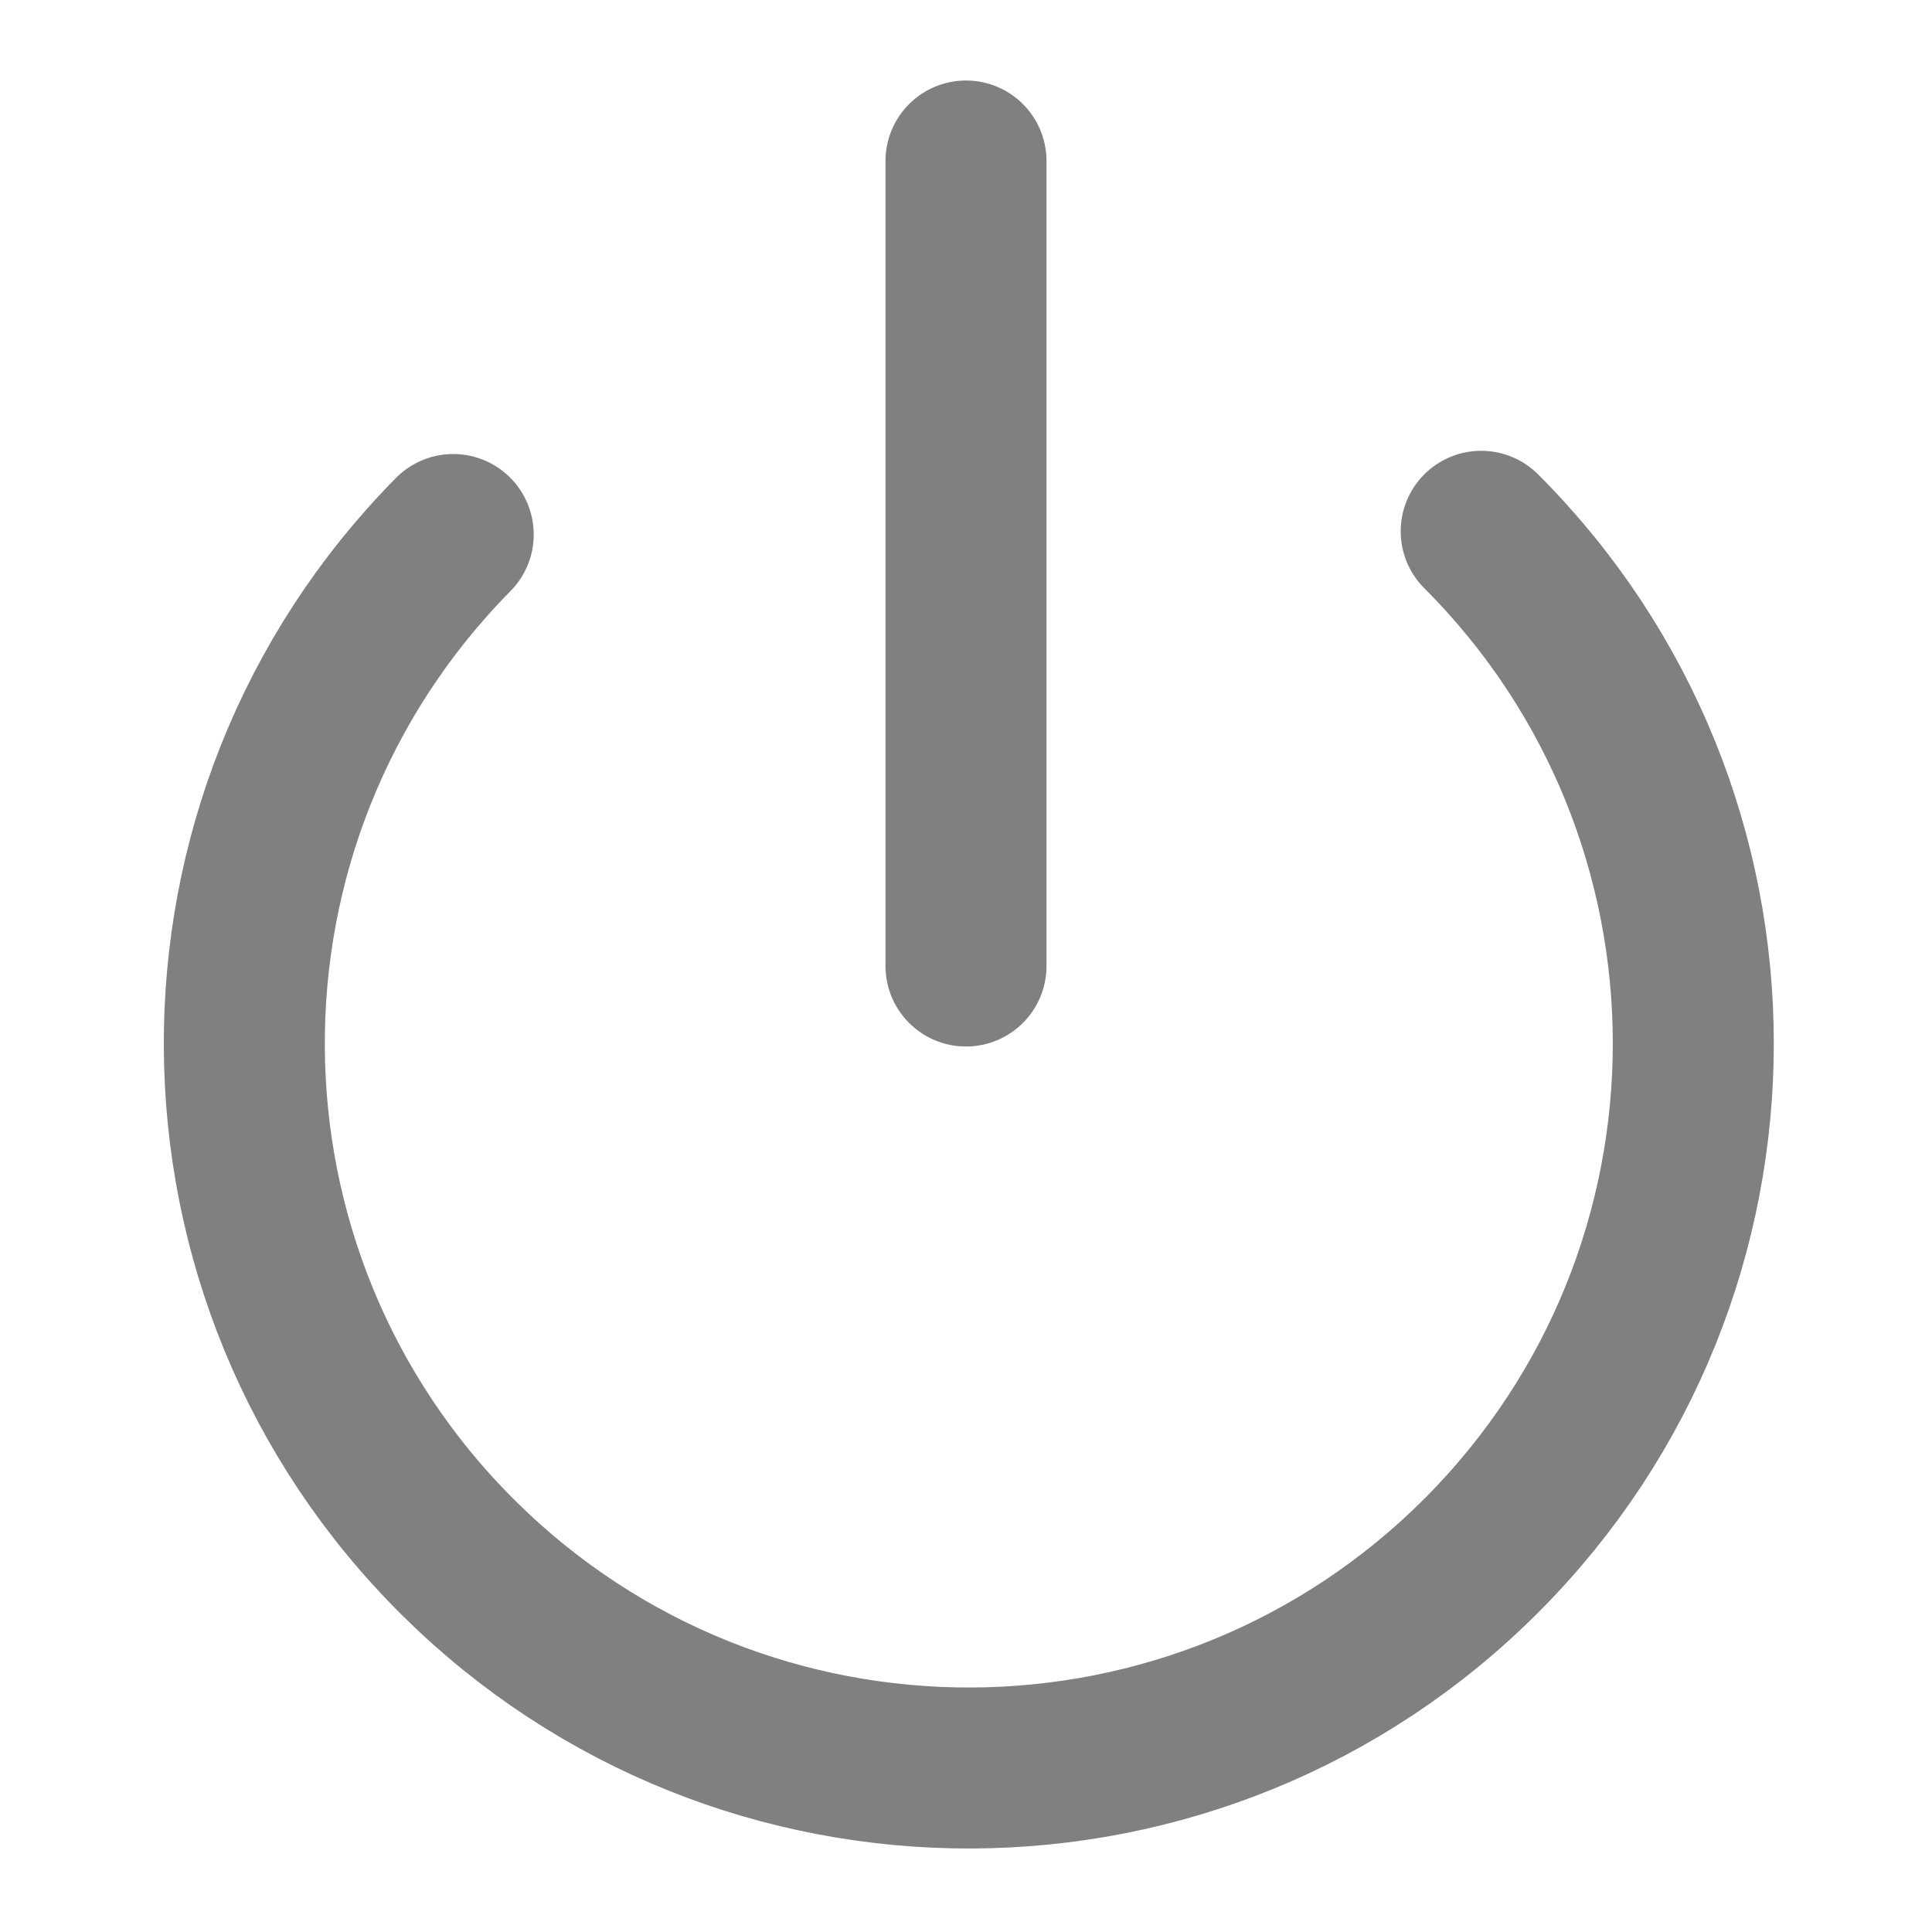
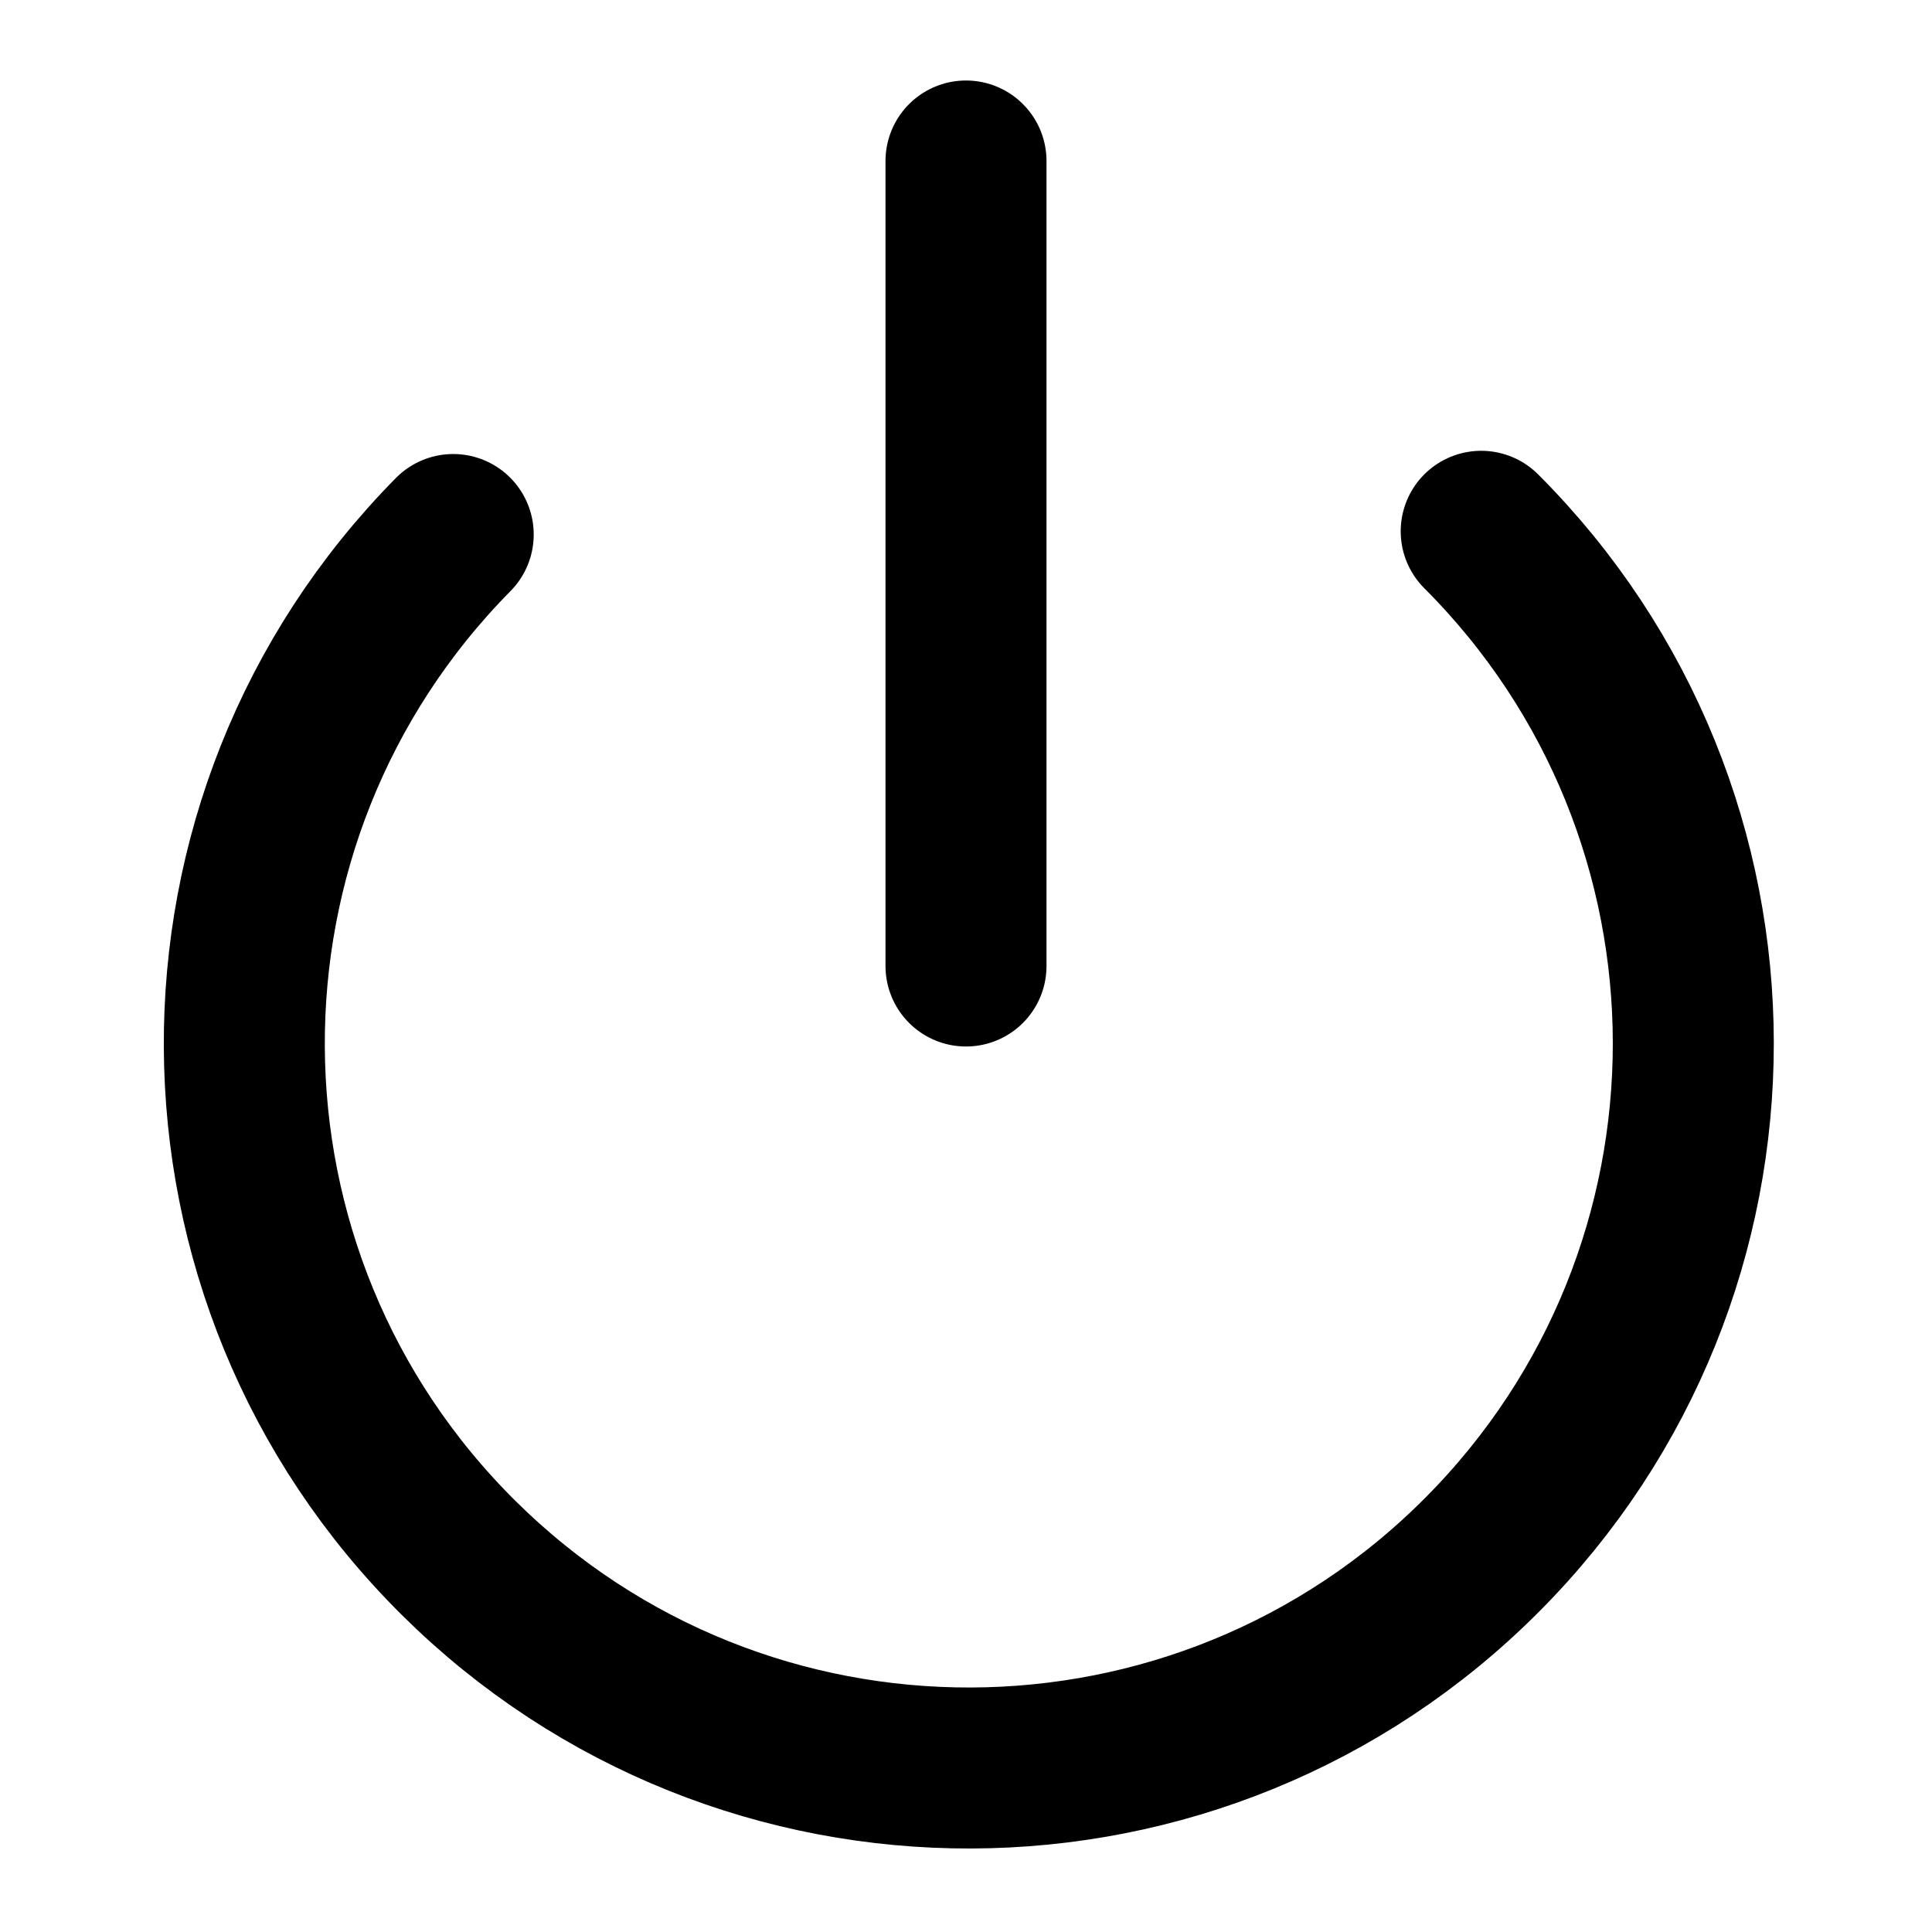
- <svg xmlns="http://www.w3.org/2000/svg" class="lucide lucide-power" width="24" height="24" viewBox="0 0 24 24" fill="none" stroke="grey" stroke-width="2" stroke-linecap="round" stroke-linejoin="round">
+ <svg xmlns="http://www.w3.org/2000/svg" class="lucide lucide-power" width="24" height="24" viewBox="0 0 24 24" fill="none" stroke="currentColor" stroke-width="2" stroke-linecap="round" stroke-linejoin="round">
  <path d="M12 2v10" />
  <path d="M18.4 6.6a9 9 0 1 1-12.77.04" />
</svg>
